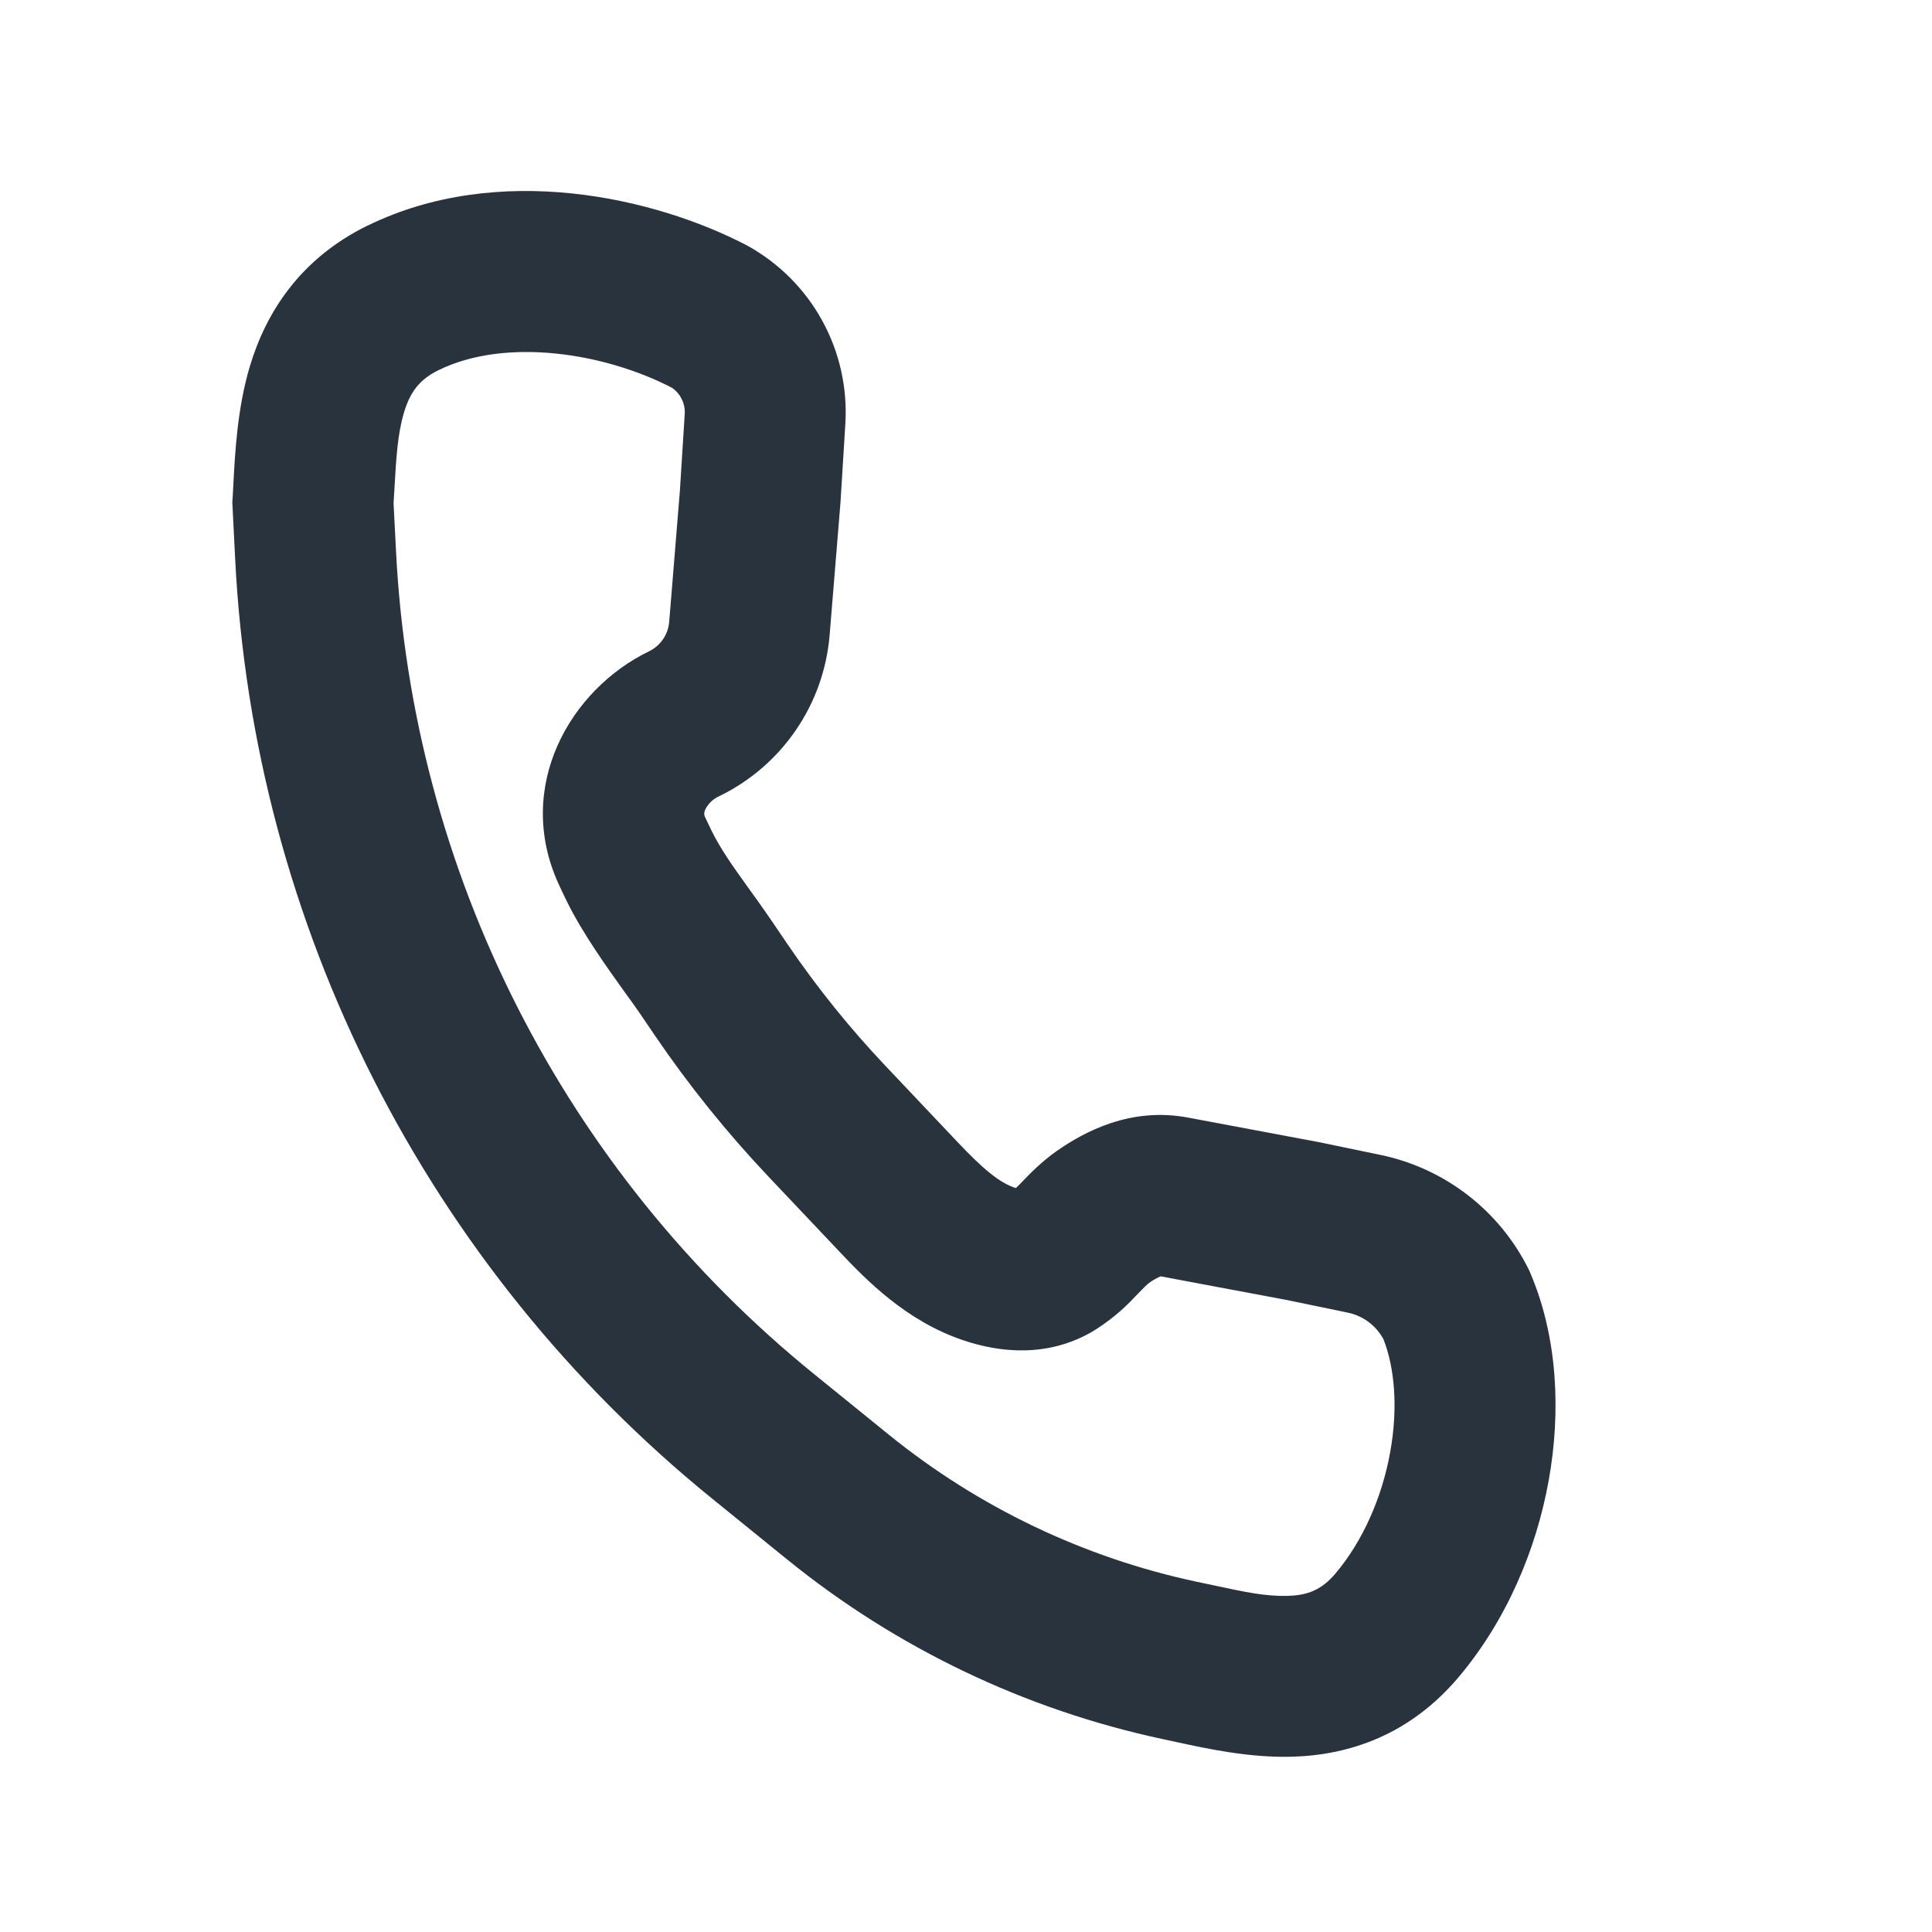
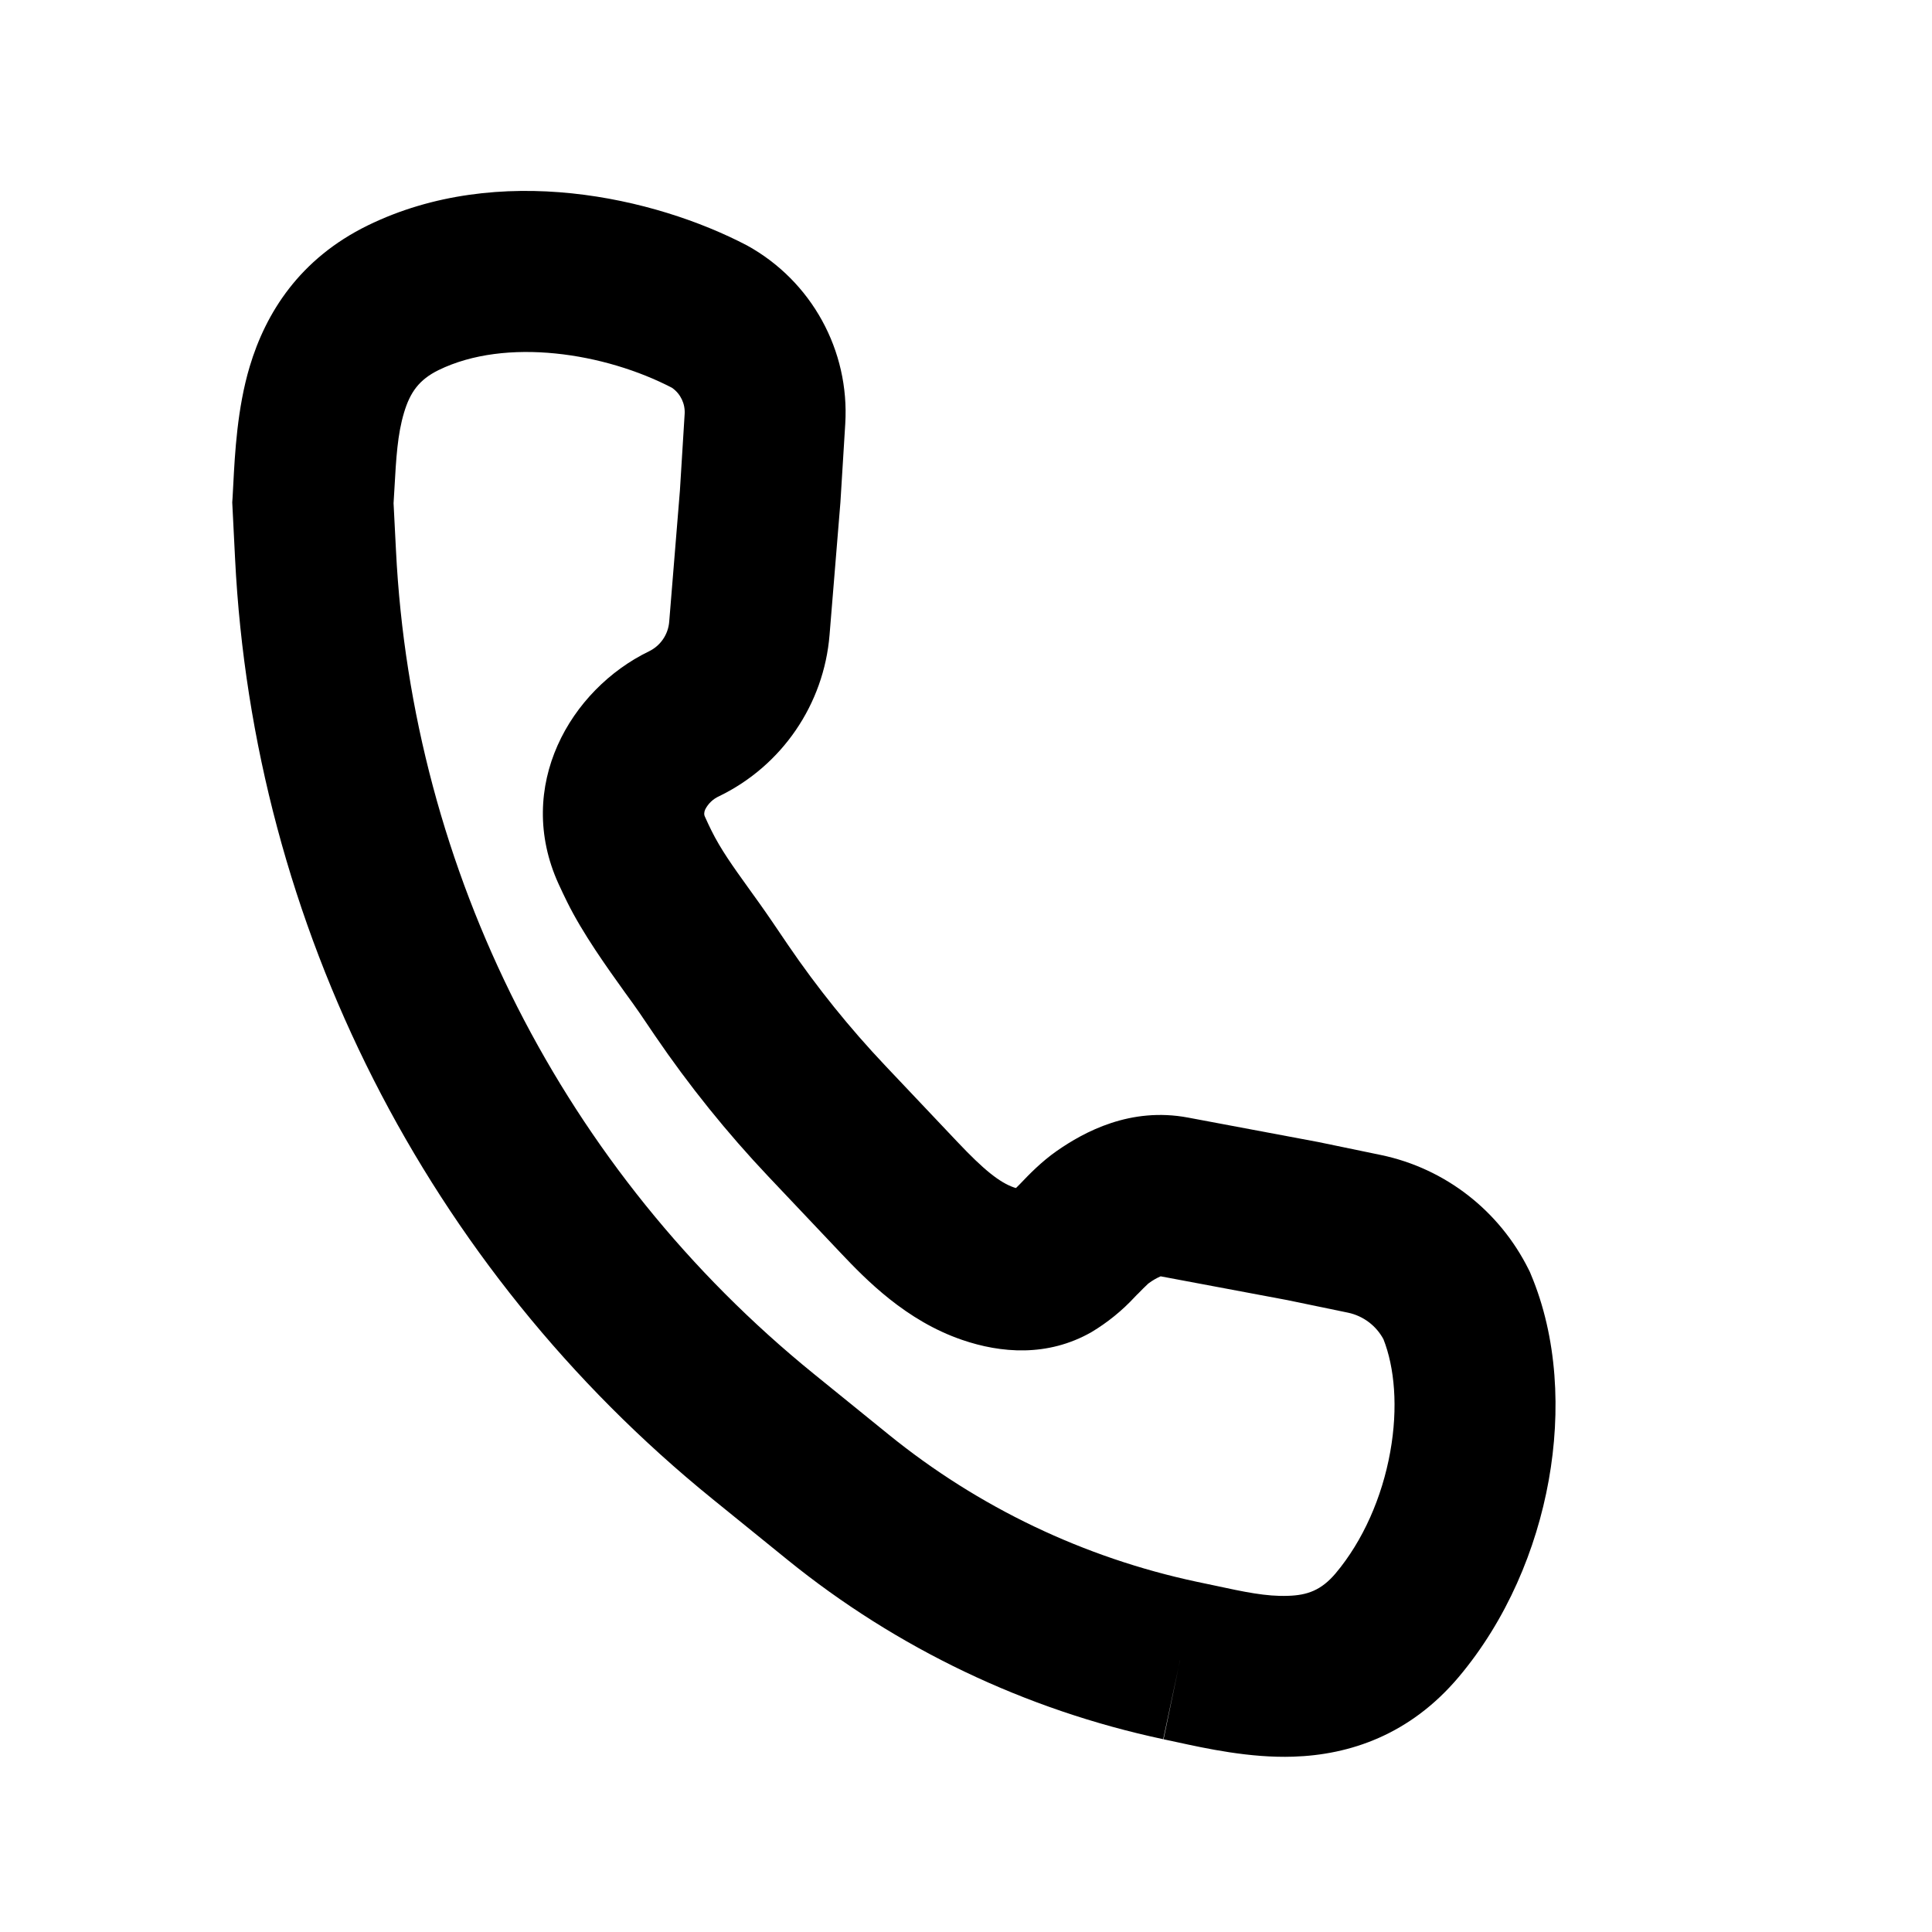
- <svg xmlns="http://www.w3.org/2000/svg" width="24" height="24" fill="none" viewBox="0 0 24 24">
-   <path fill="#28333E" fill-rule="evenodd" d="M8.353 4.82c-.838-.437-2.069-.632-2.905-.222-.243.119-.354.277-.43.528-.08.27-.096.561-.119.958l-.01.167.03.587a14.071 14.071 0 0 0 5.192 10.23l.93.754a9.082 9.082 0 0 0 3.824 1.827l.214.045c.38.082.652.14.92.13.24-.007.414-.068.593-.28.338-.402.577-.943.678-1.508.1-.554.053-1.052-.084-1.399a.654.654 0 0 0-.438-.33l-.758-.157-1.572-.295a.731.731 0 0 0-.158.093.758.758 0 0 0-.032.03c-.027.026-.051.05-.089.09l-.036.037-.004.004a2.46 2.46 0 0 1-.542.44c-.545.31-1.126.26-1.604.096-.7-.239-1.195-.748-1.512-1.083l-.896-.947a14.075 14.075 0 0 1-1.41-1.752l-.19-.28c-.048-.07-.11-.156-.18-.252-.223-.311-.527-.735-.721-1.129a8.003 8.003 0 0 1-.106-.223c-.55-1.208.144-2.413 1.124-2.888a.448.448 0 0 0 .251-.366l.133-1.63.06-.953a.368.368 0 0 0-.153-.321ZM4.568 2.802c1.627-.795 3.566-.352 4.713.248a2.362 2.362 0 0 1 1.22 2.217l-.06.973-.135 1.648A2.448 2.448 0 0 1 8.935 9.89a.357.357 0 0 0-.174.166.132.132 0 0 0-.013.052c0 .009.001.021.01.041l.08.168c.116.235.265.443.453.705.093.129.195.27.307.435l.19.28c.363.532.767 1.034 1.21 1.502l.896.947c.324.343.522.503.706.566l.02.006a4.03 4.03 0 0 0 .049-.048l.025-.026c.082-.086.242-.252.433-.386.34-.237.915-.55 1.631-.415l1.62.304.777.161a2.66 2.66 0 0 1 1.836 1.423l.013.028.012.029c.332.786.376 1.707.223 2.56-.154.86-.523 1.738-1.118 2.444-.607.72-1.356.968-2.056.99-.538.018-1.085-.102-1.452-.182l-.159-.034-.004-.001a11.083 11.083 0 0 1-4.668-2.23l-.93-.754A16.07 16.07 0 0 1 2.921 6.937l-.035-.697.004-.056.009-.168c.02-.383.049-.945.204-1.463.2-.668.621-1.338 1.465-1.752Z" clip-rule="evenodd" />
+ <svg xmlns="http://www.w3.org/2000/svg" width="24" height="24" viewBox="0 0 24 24">
+   <path fill-rule="evenodd" d="M8.353 4.82c-.838-.438-2.069-.632-2.906-.222-.242.119-.353.277-.428.528-.081.27-.098.561-.12.958a57.6 57.6 0 0 1-.01.167l.03.587a14.071 14.071 0 0 0 5.192 10.23l.93.754a9.08 9.08 0 0 0 3.824 1.827l.214.045c.38.082.652.14.92.13.24-.007.414-.068.593-.28.338-.402.577-.943.678-1.508.1-.554.053-1.052-.084-1.399a.653.653 0 0 0-.438-.33l-.758-.157-1.572-.295a.737.737 0 0 0-.147.085l-.01.008a3.274 3.274 0 0 0-.121.12c-.012.01-.024.023-.037.037l-.004.004a2.449 2.449 0 0 1-.542.44c-.545.31-1.126.26-1.604.096-.7-.239-1.195-.748-1.512-1.083l-.896-.947a14.075 14.075 0 0 1-1.41-1.752l-.19-.28c-.048-.07-.11-.156-.18-.252-.223-.311-.527-.735-.721-1.129a8.11 8.11 0 0 1-.106-.223c-.55-1.208.144-2.413 1.124-2.888a.448.448 0 0 0 .251-.366l.133-1.63.059-.953a.368.368 0 0 0-.152-.321Zm6.305 15.808-.208.977a11.08 11.08 0 0 1-4.668-2.229l-.93-.754A16.071 16.071 0 0 1 2.92 6.937l-.035-.697.004-.056.009-.168c.02-.383.049-.945.204-1.463.2-.668.621-1.338 1.465-1.752 1.627-.795 3.566-.352 4.713.248a2.366 2.366 0 0 1 1.22 2.217l-.06.973-.135 1.648a2.448 2.448 0 0 1-1.37 2.003.358.358 0 0 0-.175.166.132.132 0 0 0-.012.052c0 .009.001.021.01.04.027.06.053.116.08.17.116.234.265.442.453.704.093.129.195.27.307.435l.19.28a12.08 12.08 0 0 0 1.21 1.502l.896.947c.324.343.522.503.705.566a.83.83 0 0 0 .022.006l.048-.048.025-.026c.082-.086.241-.252.433-.386.34-.237.915-.55 1.631-.415l1.62.304.777.161c.8.167 1.473.694 1.835 1.423l.014.028.012.029c.332.786.376 1.707.223 2.56-.154.86-.524 1.738-1.118 2.444-.607.72-1.356.968-2.056.99-.538.018-1.085-.102-1.452-.182l-.159-.034.204-.98Z" clip-rule="evenodd" />
</svg>
